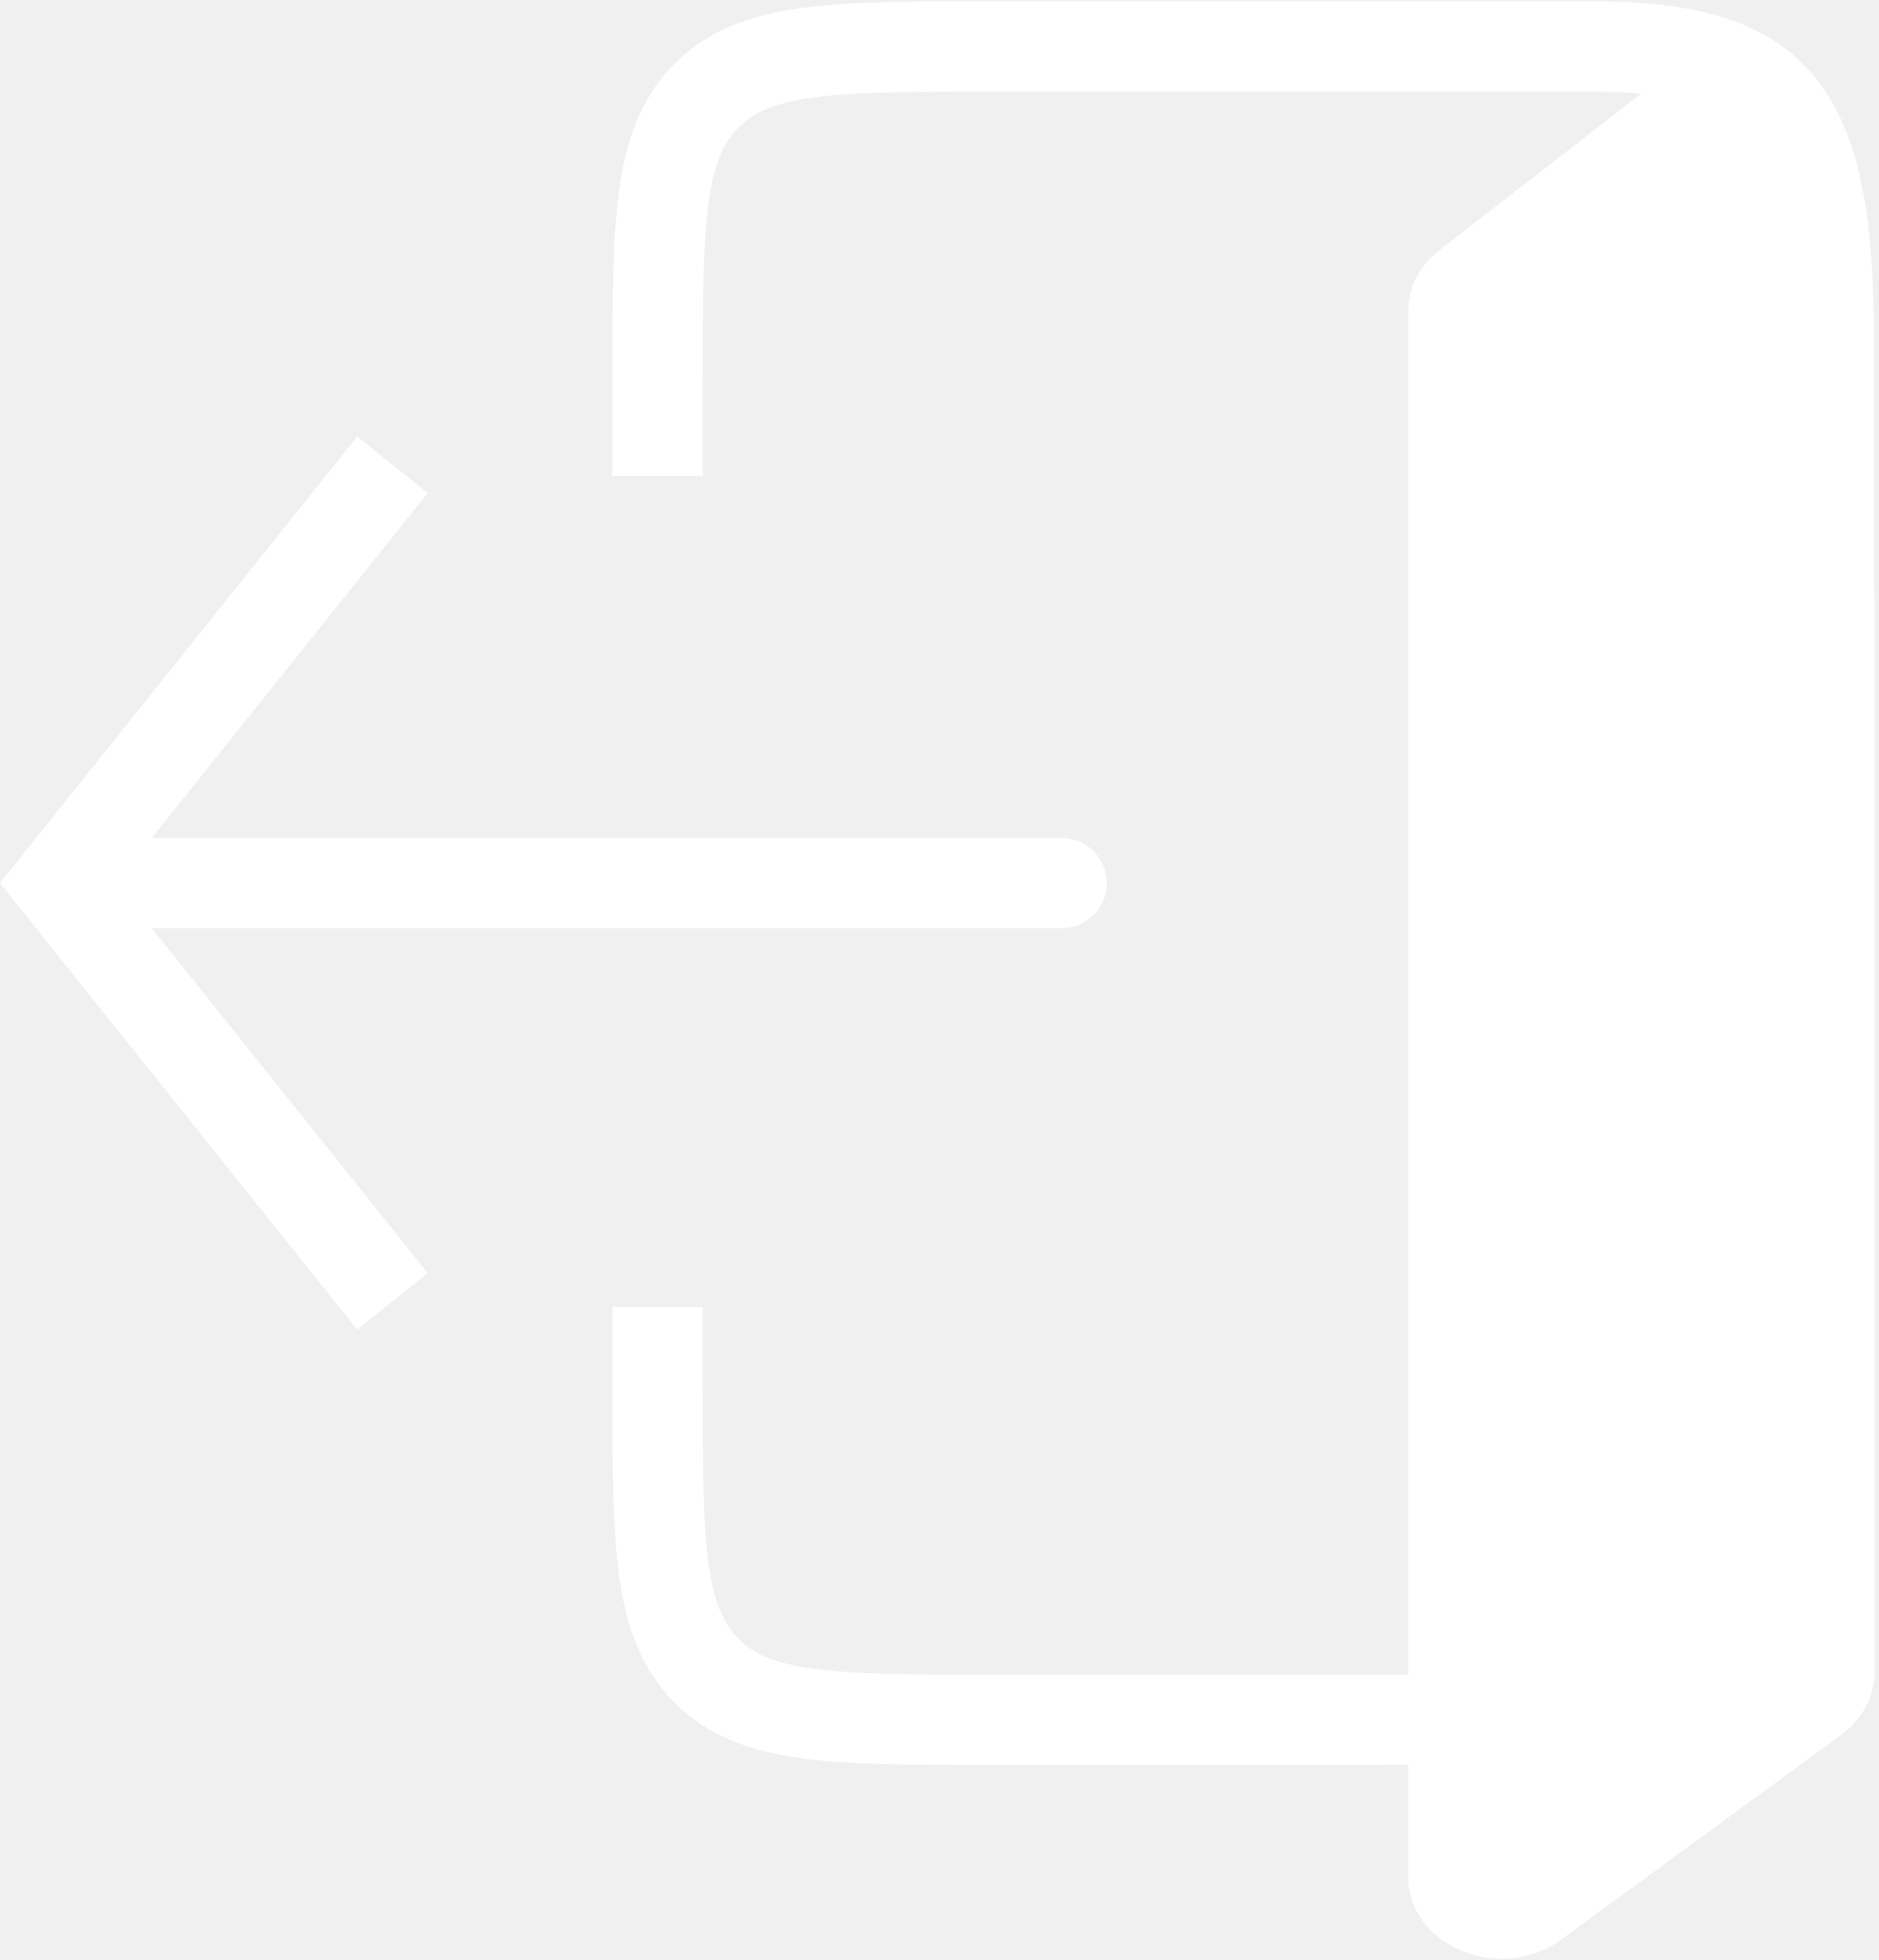
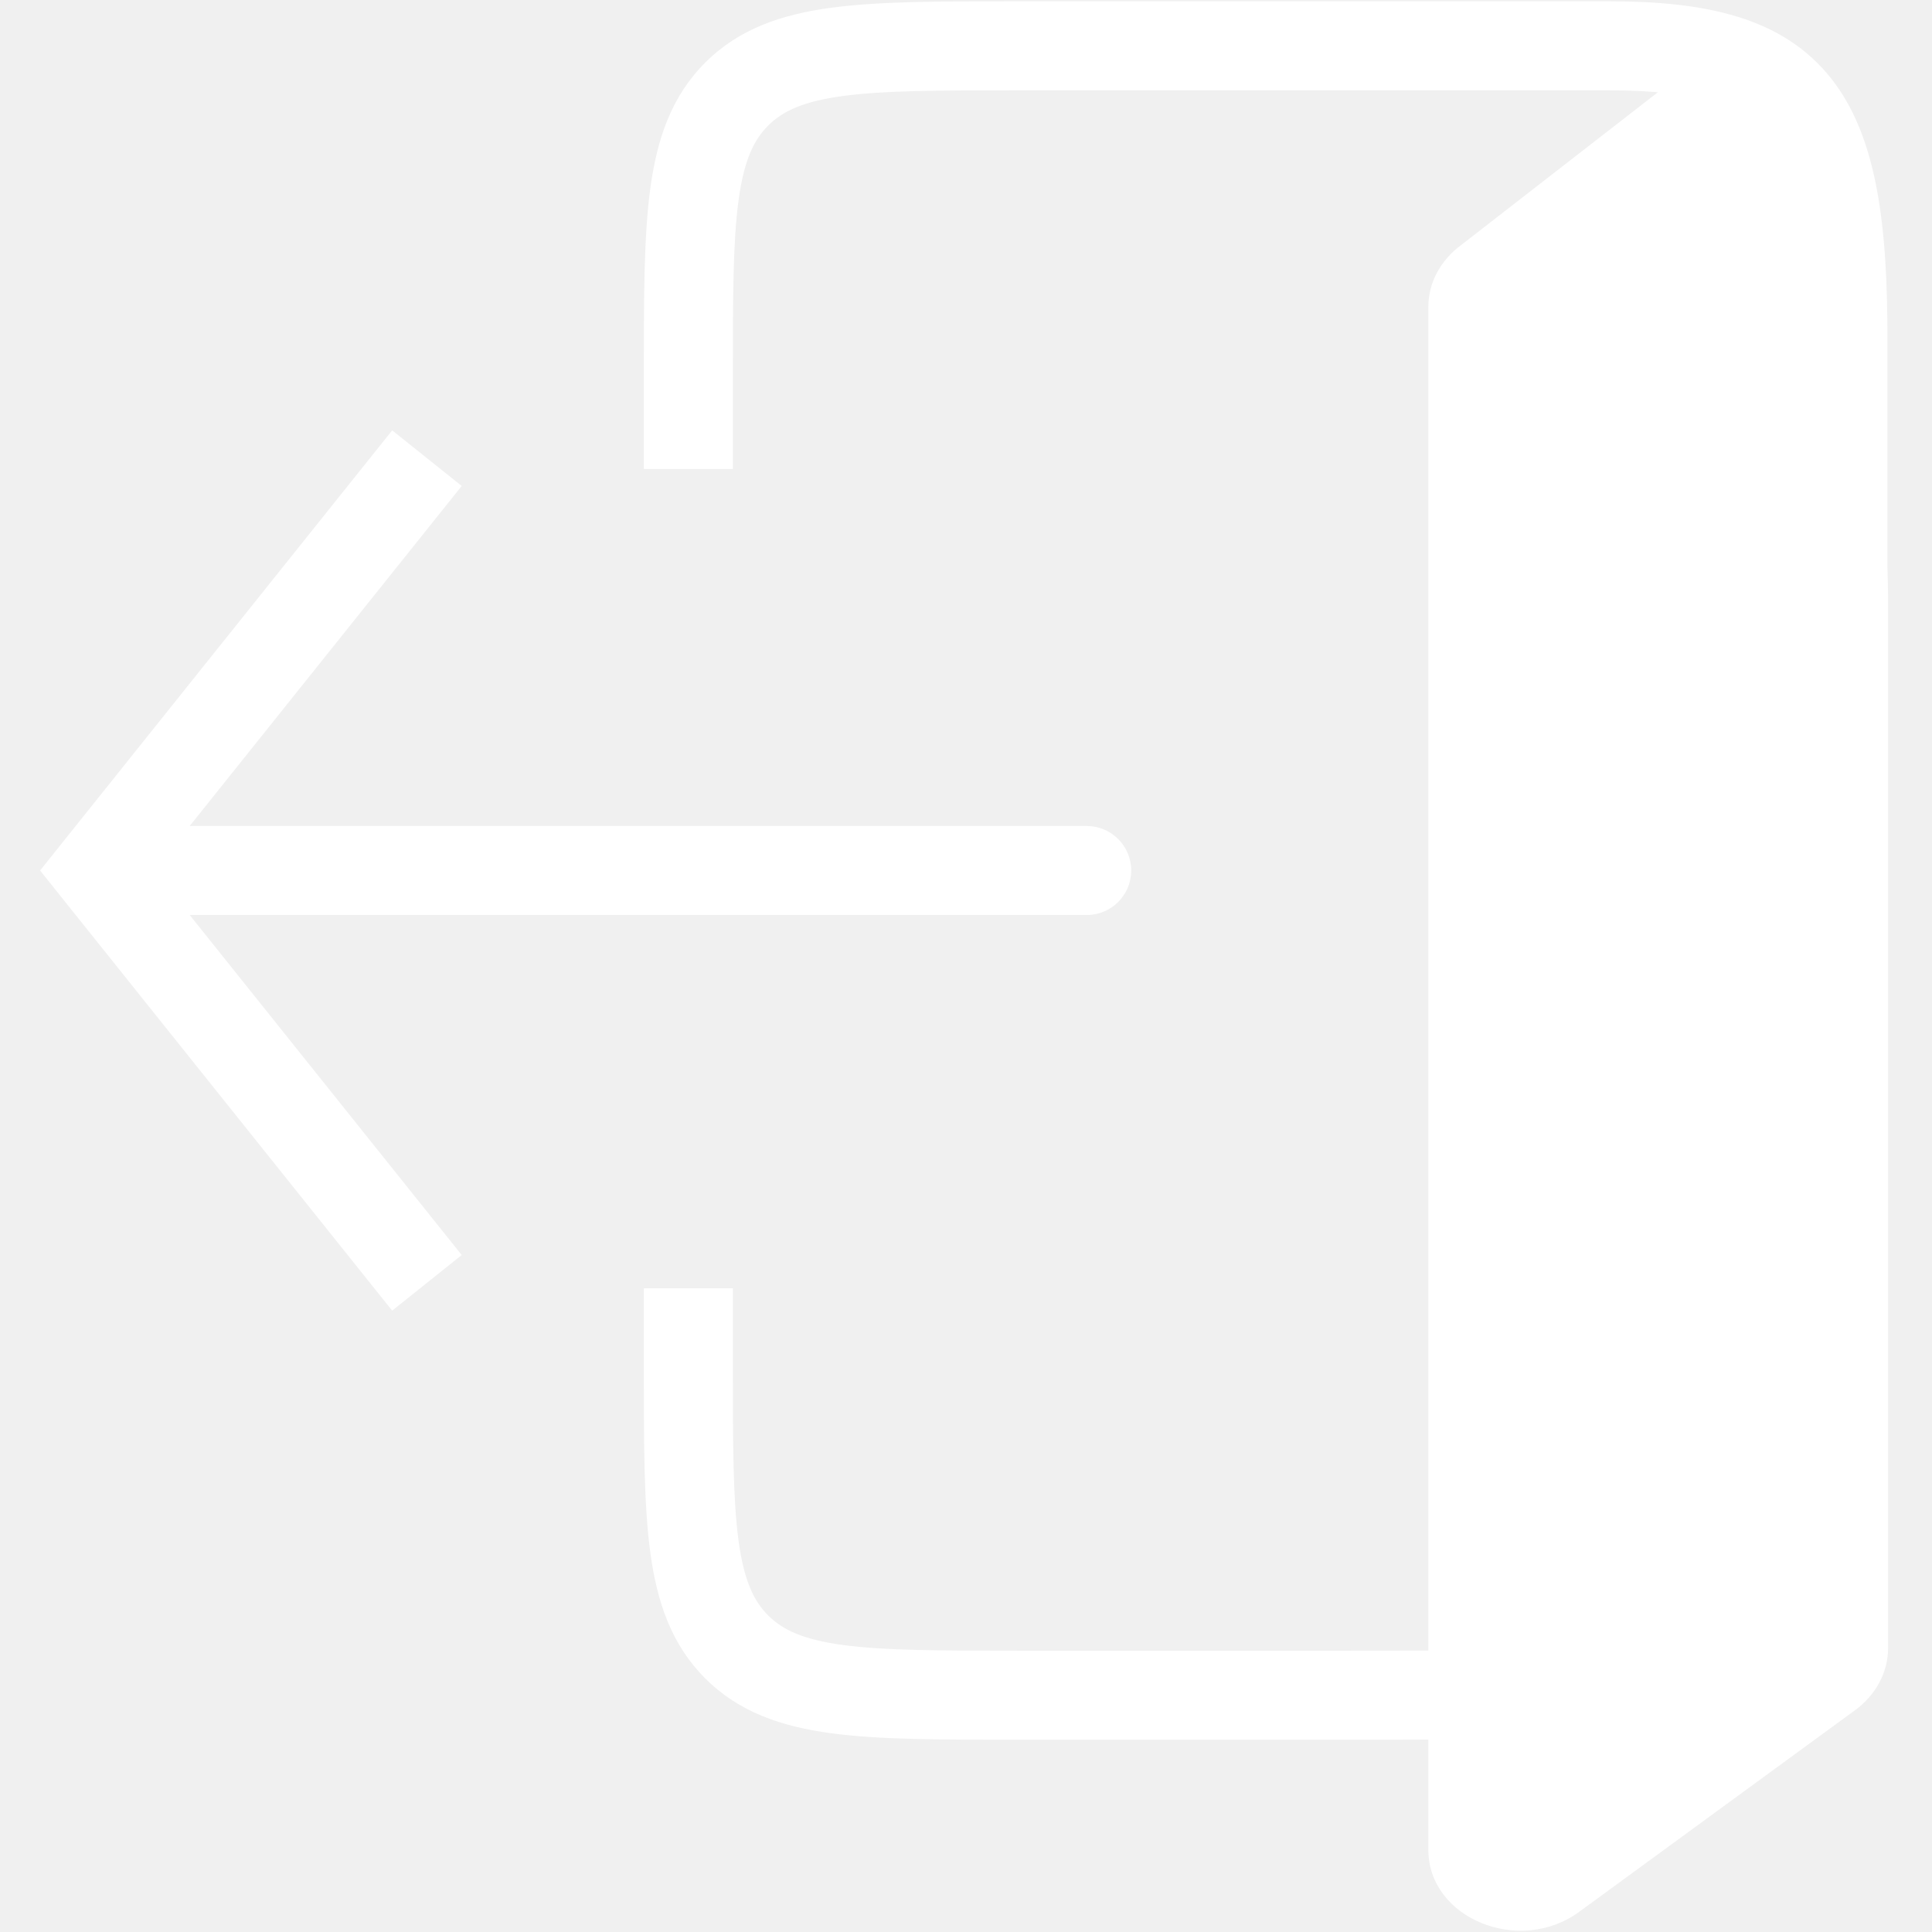
- <svg xmlns="http://www.w3.org/2000/svg" width="416" height="434" viewBox="0 0 416 434" fill="none">
+ <svg xmlns="http://www.w3.org/2000/svg" width="24" height="24" viewBox="0 0 416 434" fill="none">
  <path d="M135.63 306.701V289.397H155.63V306.701C155.63 324.45 155.65 336.756 156.896 346.024C158.104 355.005 160.294 359.623 163.553 362.881C166.811 366.139 171.429 368.33 180.409 369.537C189.678 370.783 201.984 370.804 219.732 370.804H293.835C320.317 370.804 339.172 370.783 353.485 368.858C367.511 366.973 375.668 363.426 381.64 357.455C386.361 352.734 390.031 350.247 392.33 348.613C393.267 347.948 393.66 347.637 393.852 347.469C394.062 346.867 394.51 344.953 394.743 339.314C394.987 333.433 394.989 324.857 394.989 311.649V75.832C394.989 49.989 392.15 36.989 386.665 30.041C381.849 23.94 372.995 20.29 352.356 20.29H219.732C201.984 20.29 189.678 20.311 180.409 21.558C171.429 22.765 166.811 24.955 163.553 28.213C160.294 31.471 158.104 36.09 156.896 45.07C155.65 54.339 155.63 66.644 155.63 84.393V105.362H135.63V84.393C135.63 67.209 135.608 53.316 137.075 42.405C138.581 31.207 141.817 21.665 149.41 14.071C157.004 6.478 166.546 3.241 177.744 1.735C188.655 0.268 202.549 0.29 219.732 0.29H352.356C373.963 0.29 391.425 3.79 402.364 17.649C412.635 30.662 414.989 50.433 414.989 75.832V311.649C414.989 324.641 414.992 333.74 414.727 340.142C414.475 346.222 413.97 351.418 412.11 355.653C409.894 360.702 406.271 363.243 403.914 364.917C401.635 366.536 399.2 368.179 395.782 371.597C385.475 381.903 372.394 386.496 356.15 388.68C340.195 390.825 319.751 390.804 293.835 390.804H219.732C202.549 390.804 188.655 390.825 177.744 389.358C166.546 387.853 157.004 384.617 149.41 377.023C141.816 369.43 138.581 359.888 137.075 348.689C135.608 337.779 135.63 323.885 135.63 306.701Z" fill="white" />
  <path d="M415.132 134.218C415.132 118.866 407.709 -5.866 379.816 8.014C379.759 8.042 379.699 8.079 379.648 8.118L319.298 54.995C314.584 58.44 311.858 63.545 311.858 68.929V415.544C311.858 430.913 332.274 439.311 345.729 429.478L407.692 384.193C412.406 380.748 415.132 375.643 415.132 370.259V134.218Z" fill="white" />
  <path d="M0 195.547L79.1 294.423L94.718 281.929L33.612 205.547H235.114C240.637 205.547 245.114 201.07 245.114 195.547C245.114 190.024 240.637 185.547 235.114 185.547H33.612L94.718 109.165L79.1 96.672L0 195.547Z" fill="white" />
</svg>
